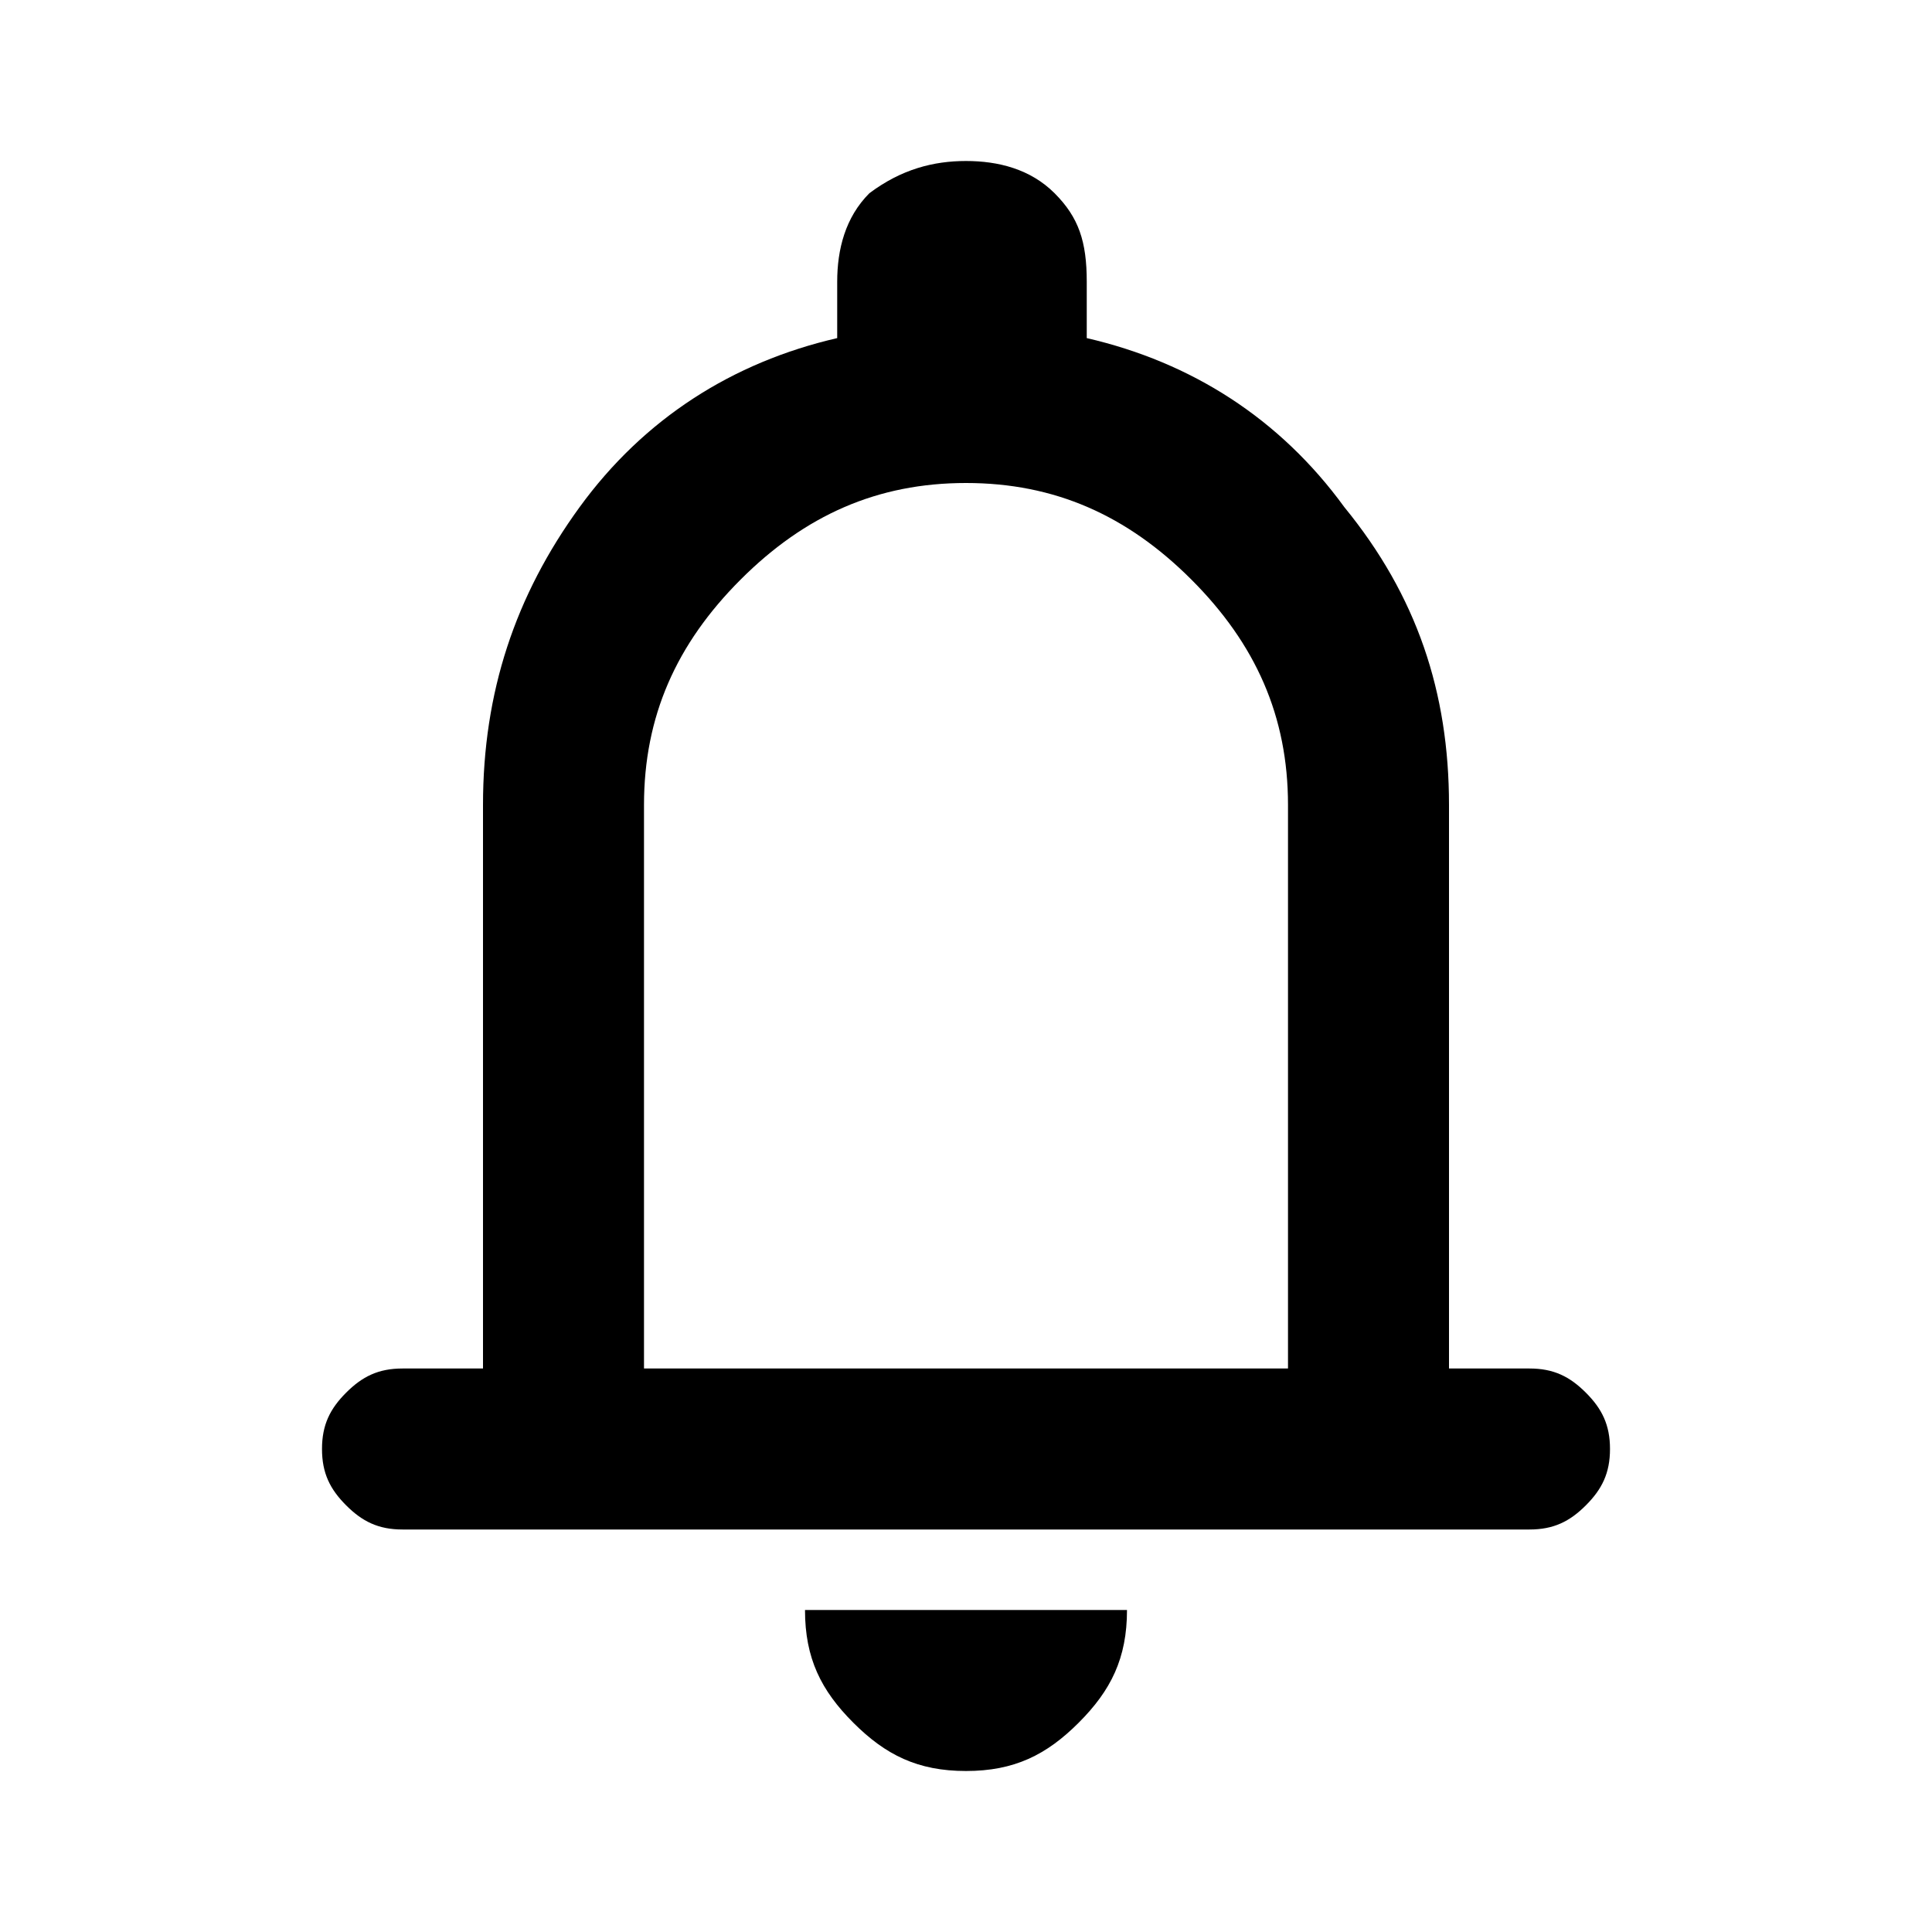
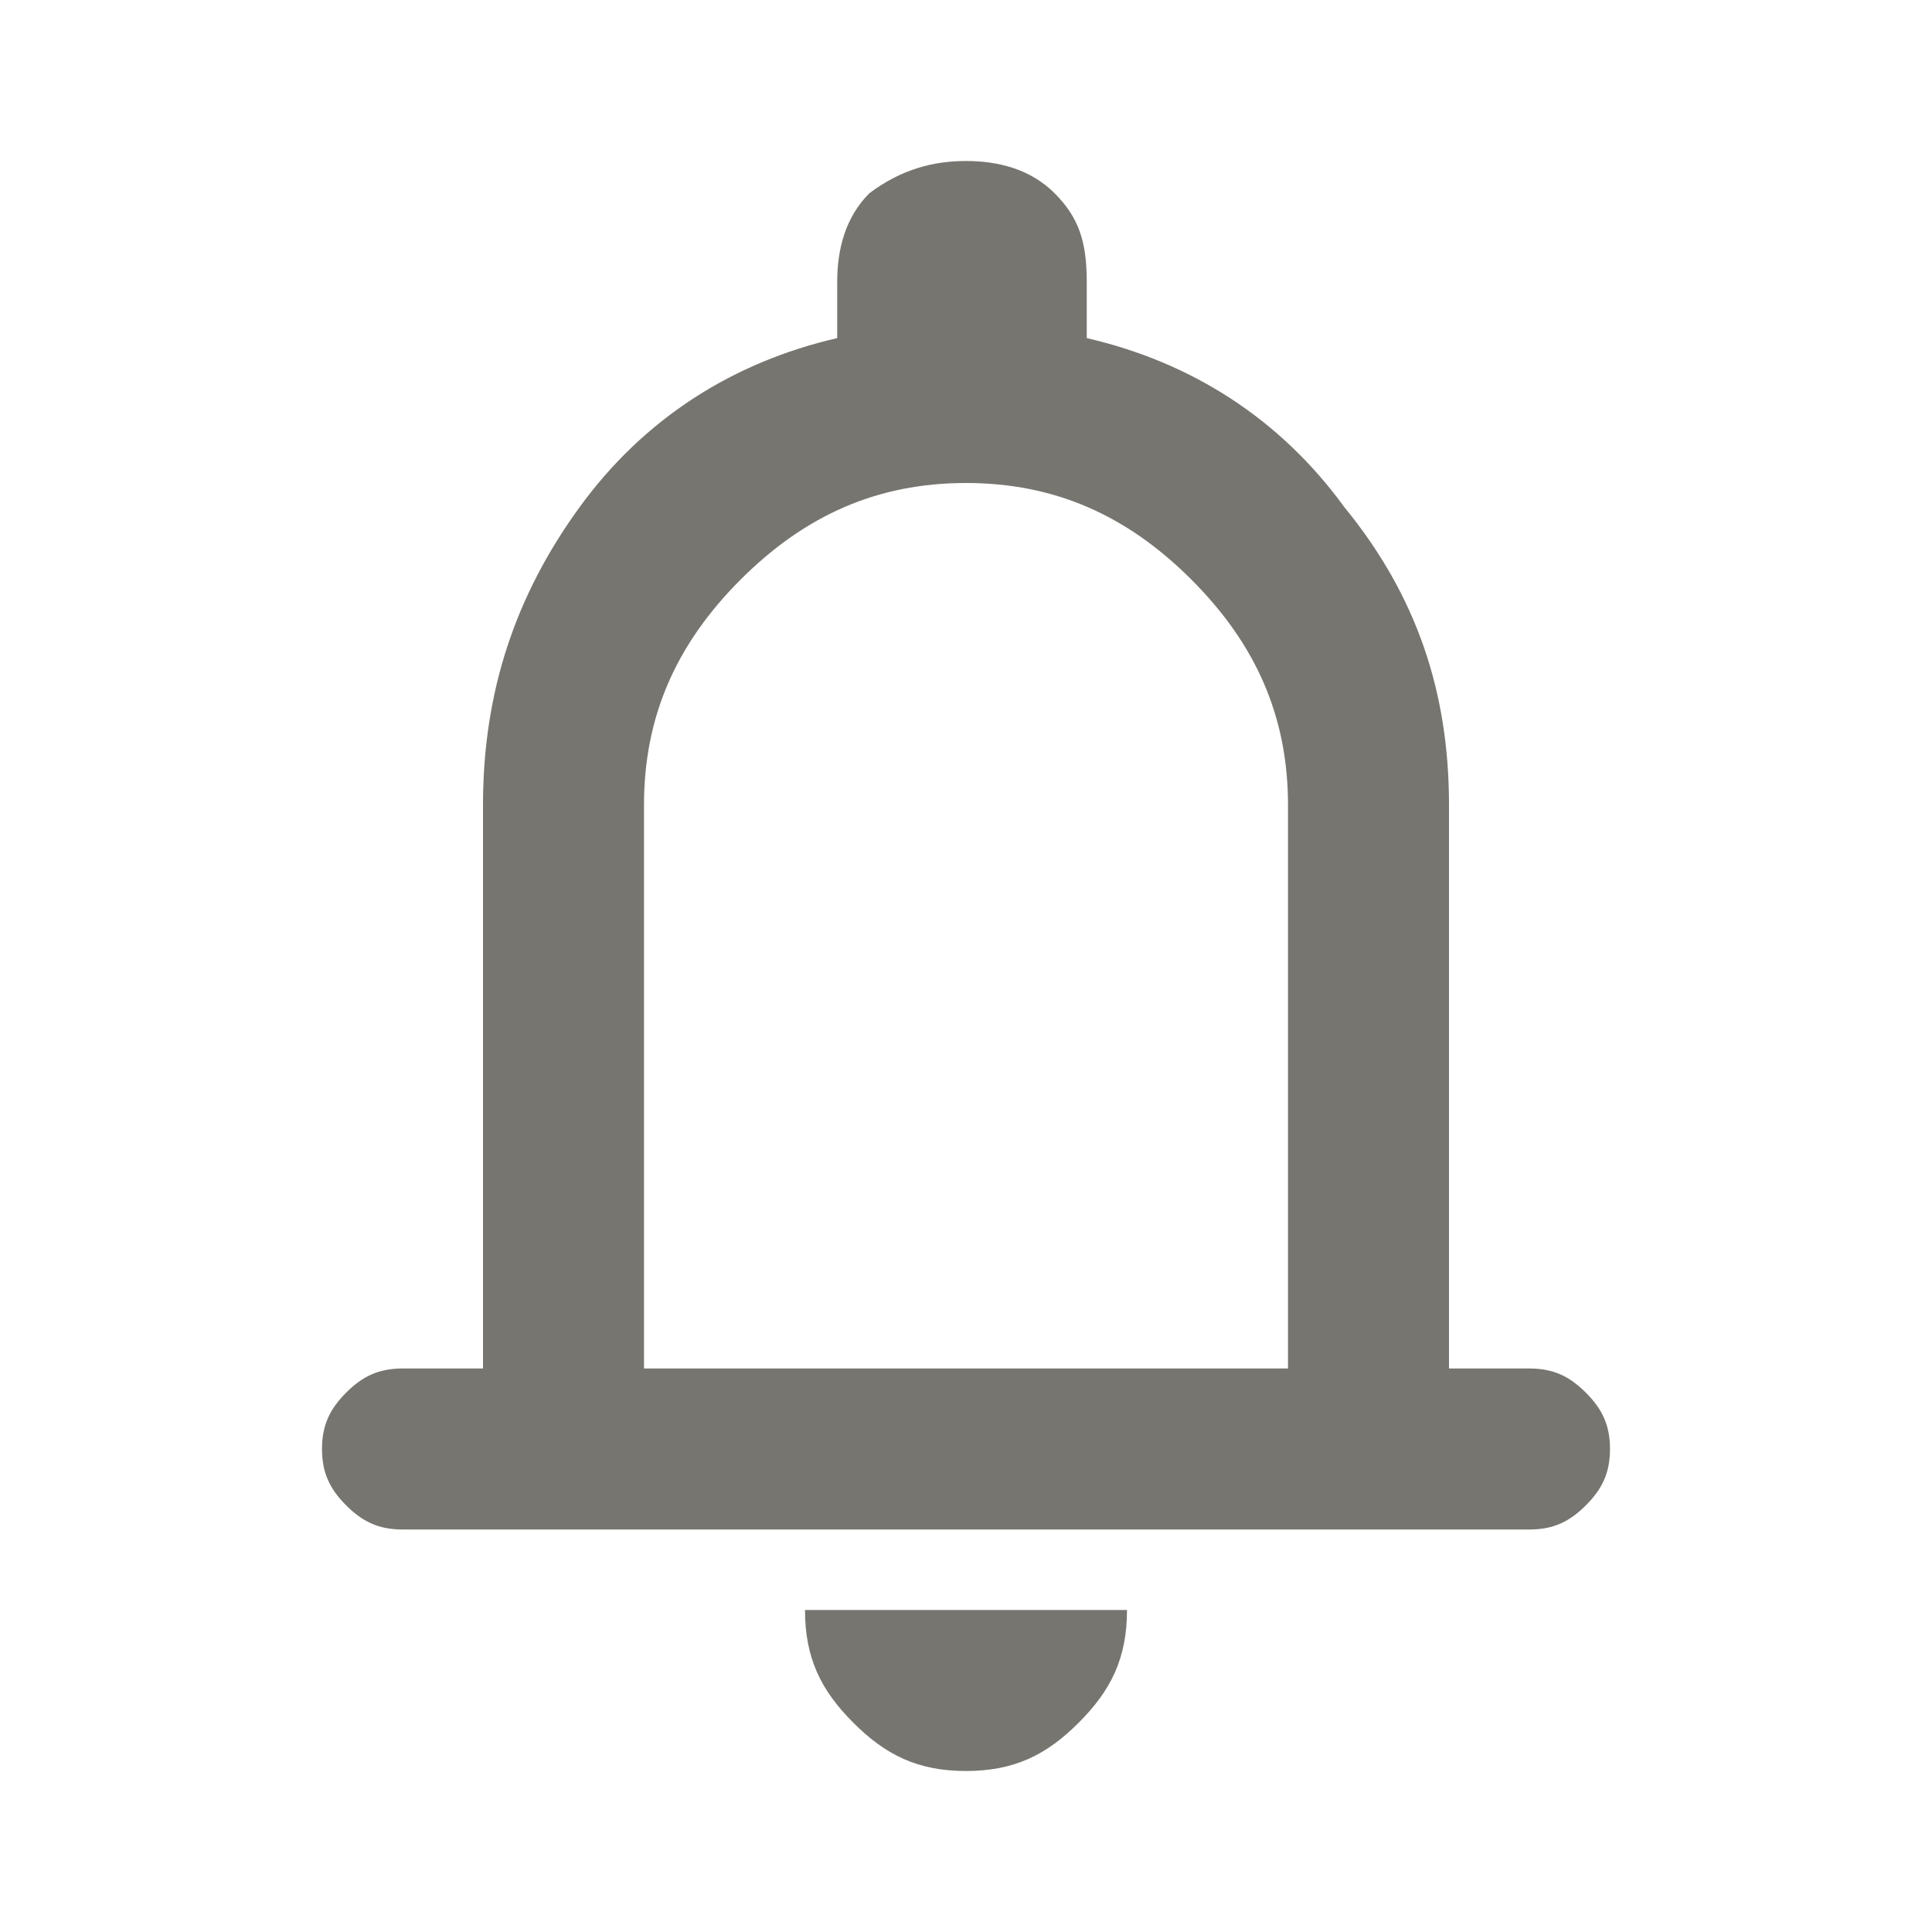
<svg xmlns="http://www.w3.org/2000/svg" version="1.1" id="레이어_1" x="0px" y="0px" viewBox="0 0 24 24" style="enable-background:new 0 0 24 24;" xml:space="preserve">
  <style type="text/css">
- 	.st0{fill:#262524;}
+ 	.st5{fill:#77756f;}
</style>
  <path class="st5" d="M5,19c-0.3,0-0.5-0.1-0.7-0.3C4.1,18.5,4,18.3,4,18s0.1-0.5,0.3-0.7C4.5,17.1,4.7,17,5,17h1v-7  c0-1.4,0.4-2.6,1.2-3.7c0.8-1.1,1.9-1.8,3.2-2.1V3.5c0-0.4,0.1-0.8,0.4-1.1C11.2,2.1,11.6,2,12,2s0.8,0.1,1.1,0.4  c0.3,0.3,0.4,0.6,0.4,1.1v0.7c1.3,0.3,2.4,1,3.2,2.1C17.6,7.4,18,8.6,18,10v7h1c0.3,0,0.5,0.1,0.7,0.3c0.2,0.2,0.3,0.4,0.3,0.7  s-0.1,0.5-0.3,0.7C19.5,18.9,19.3,19,19,19H5z M12,22c-0.6,0-1-0.2-1.4-0.6C10.2,21,10,20.6,10,20h4c0,0.6-0.2,1-0.6,1.4  C13,21.8,12.6,22,12,22z M8,17h8v-7c0-1.1-0.4-2-1.2-2.8C14,6.4,13.1,6,12,6s-2,0.4-2.8,1.2C8.4,8,8,8.9,8,10V17z" />
</svg>
